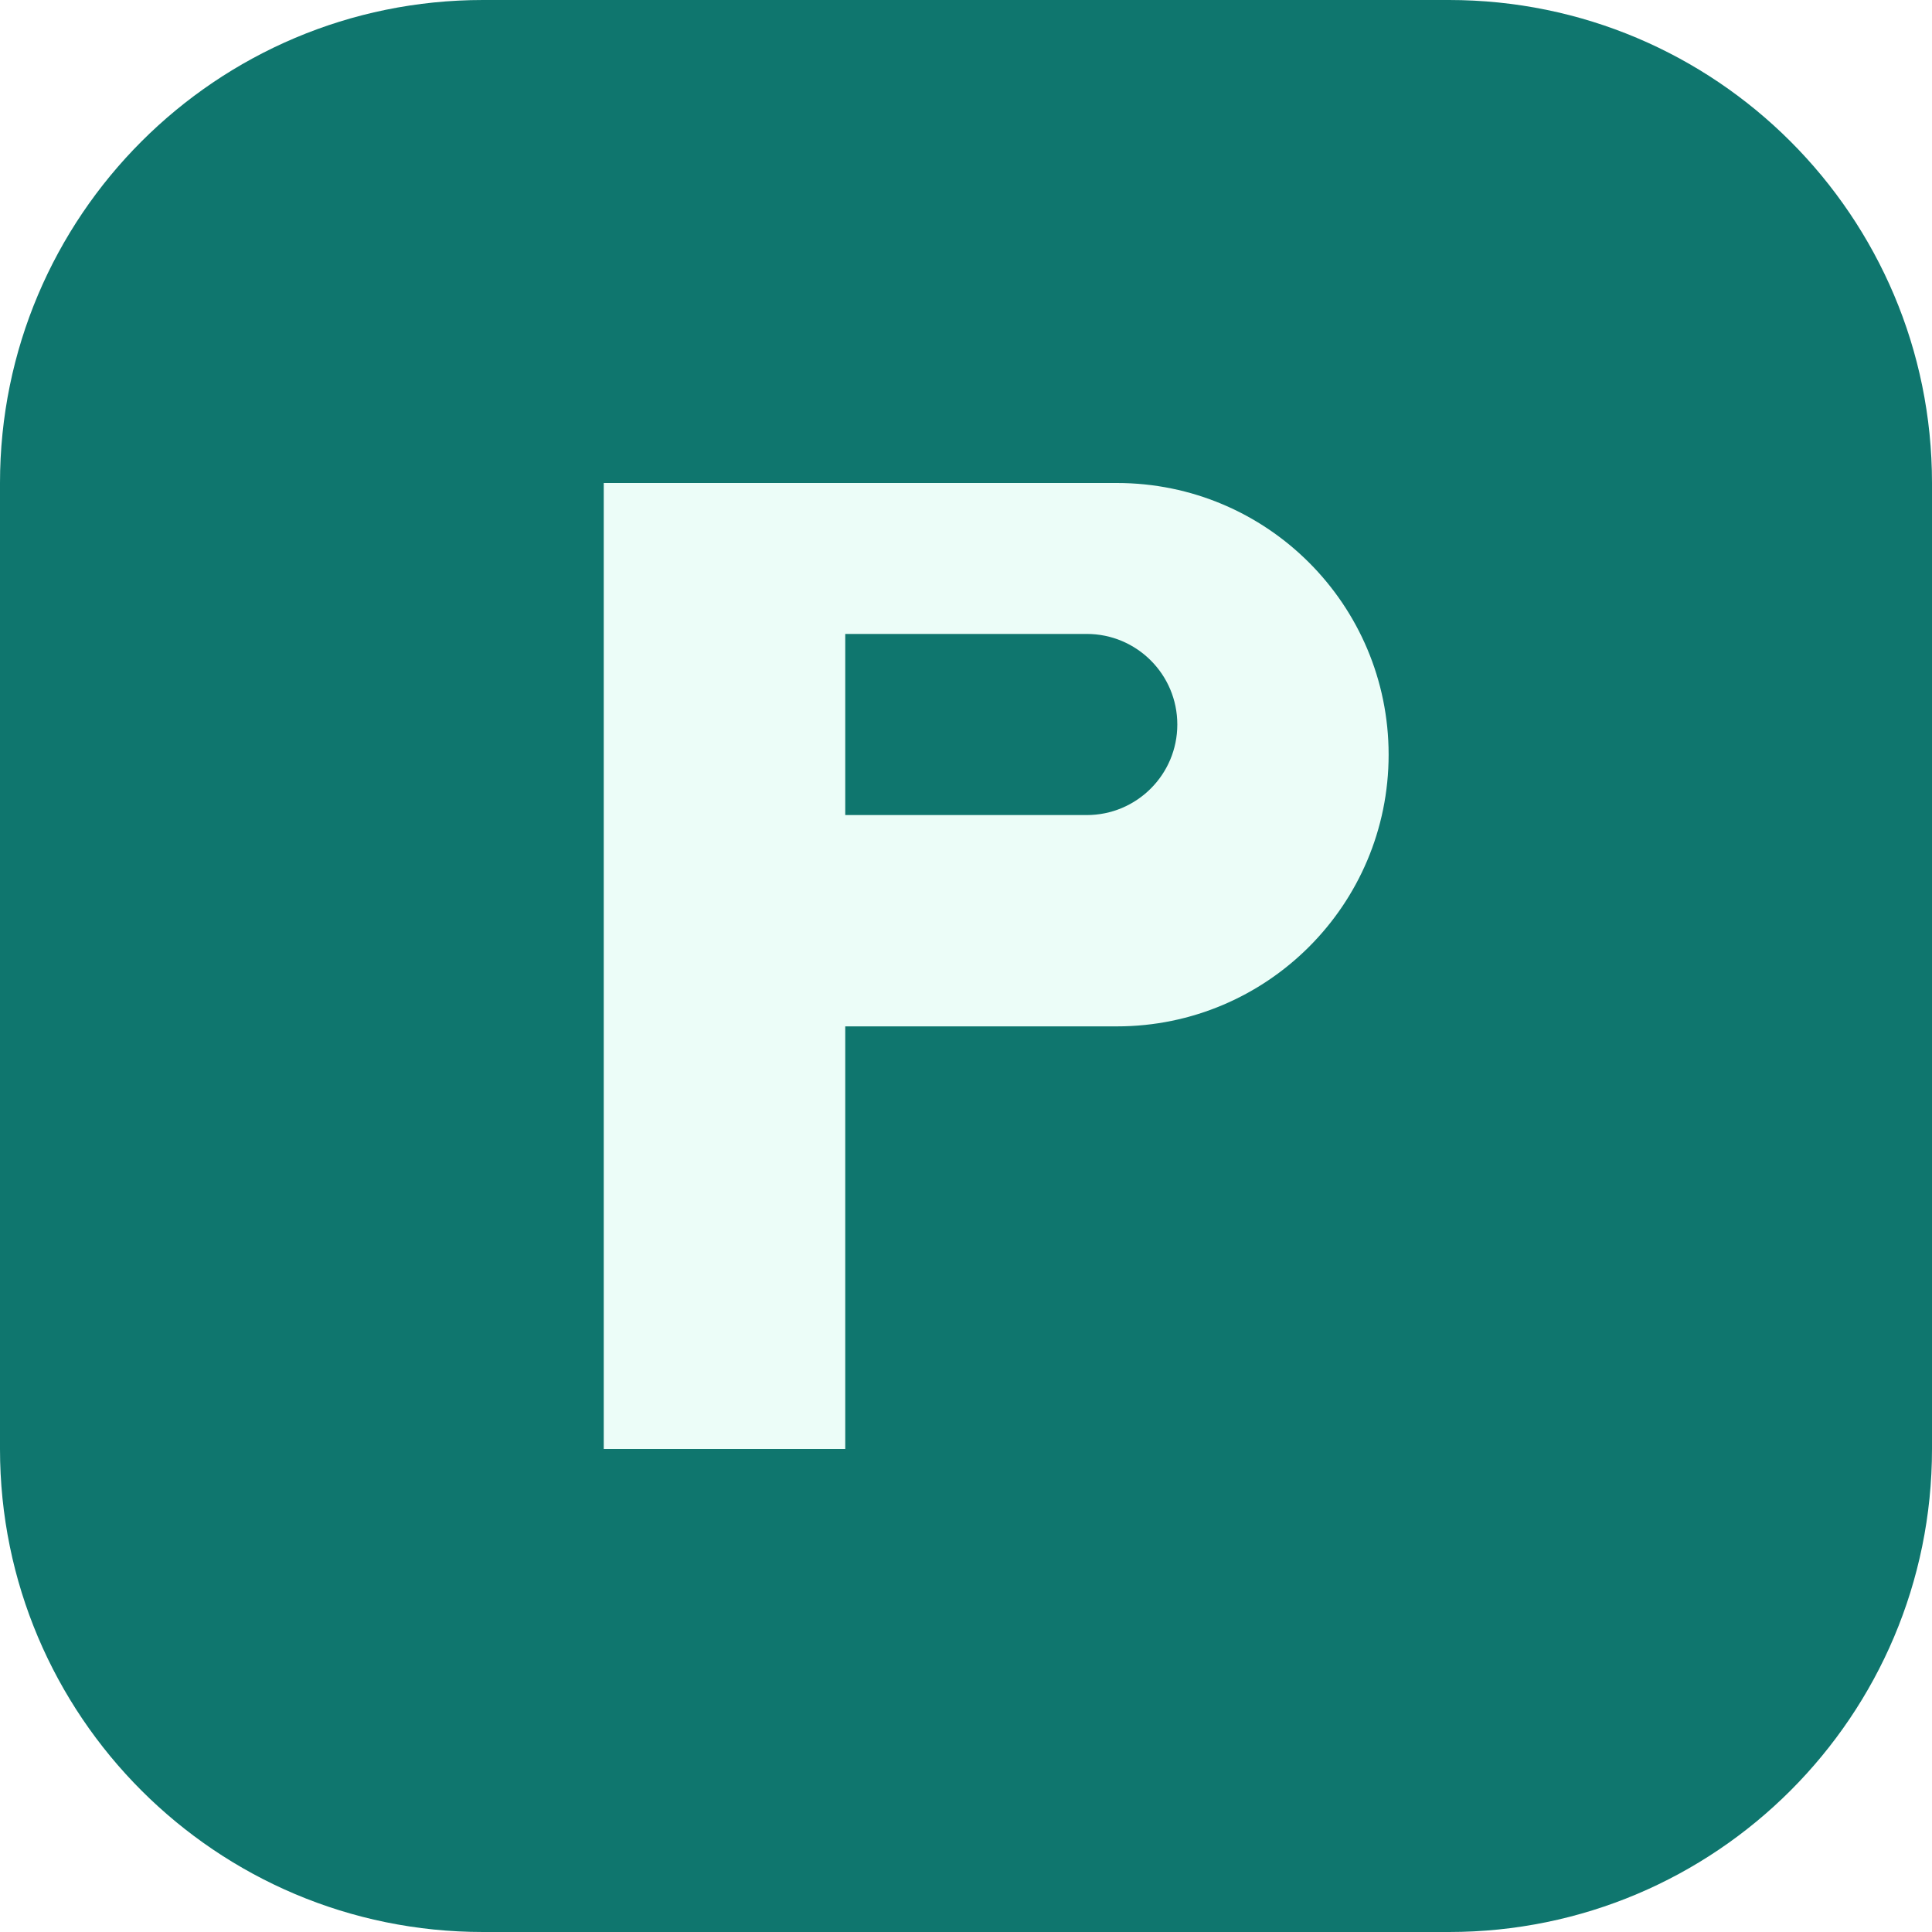
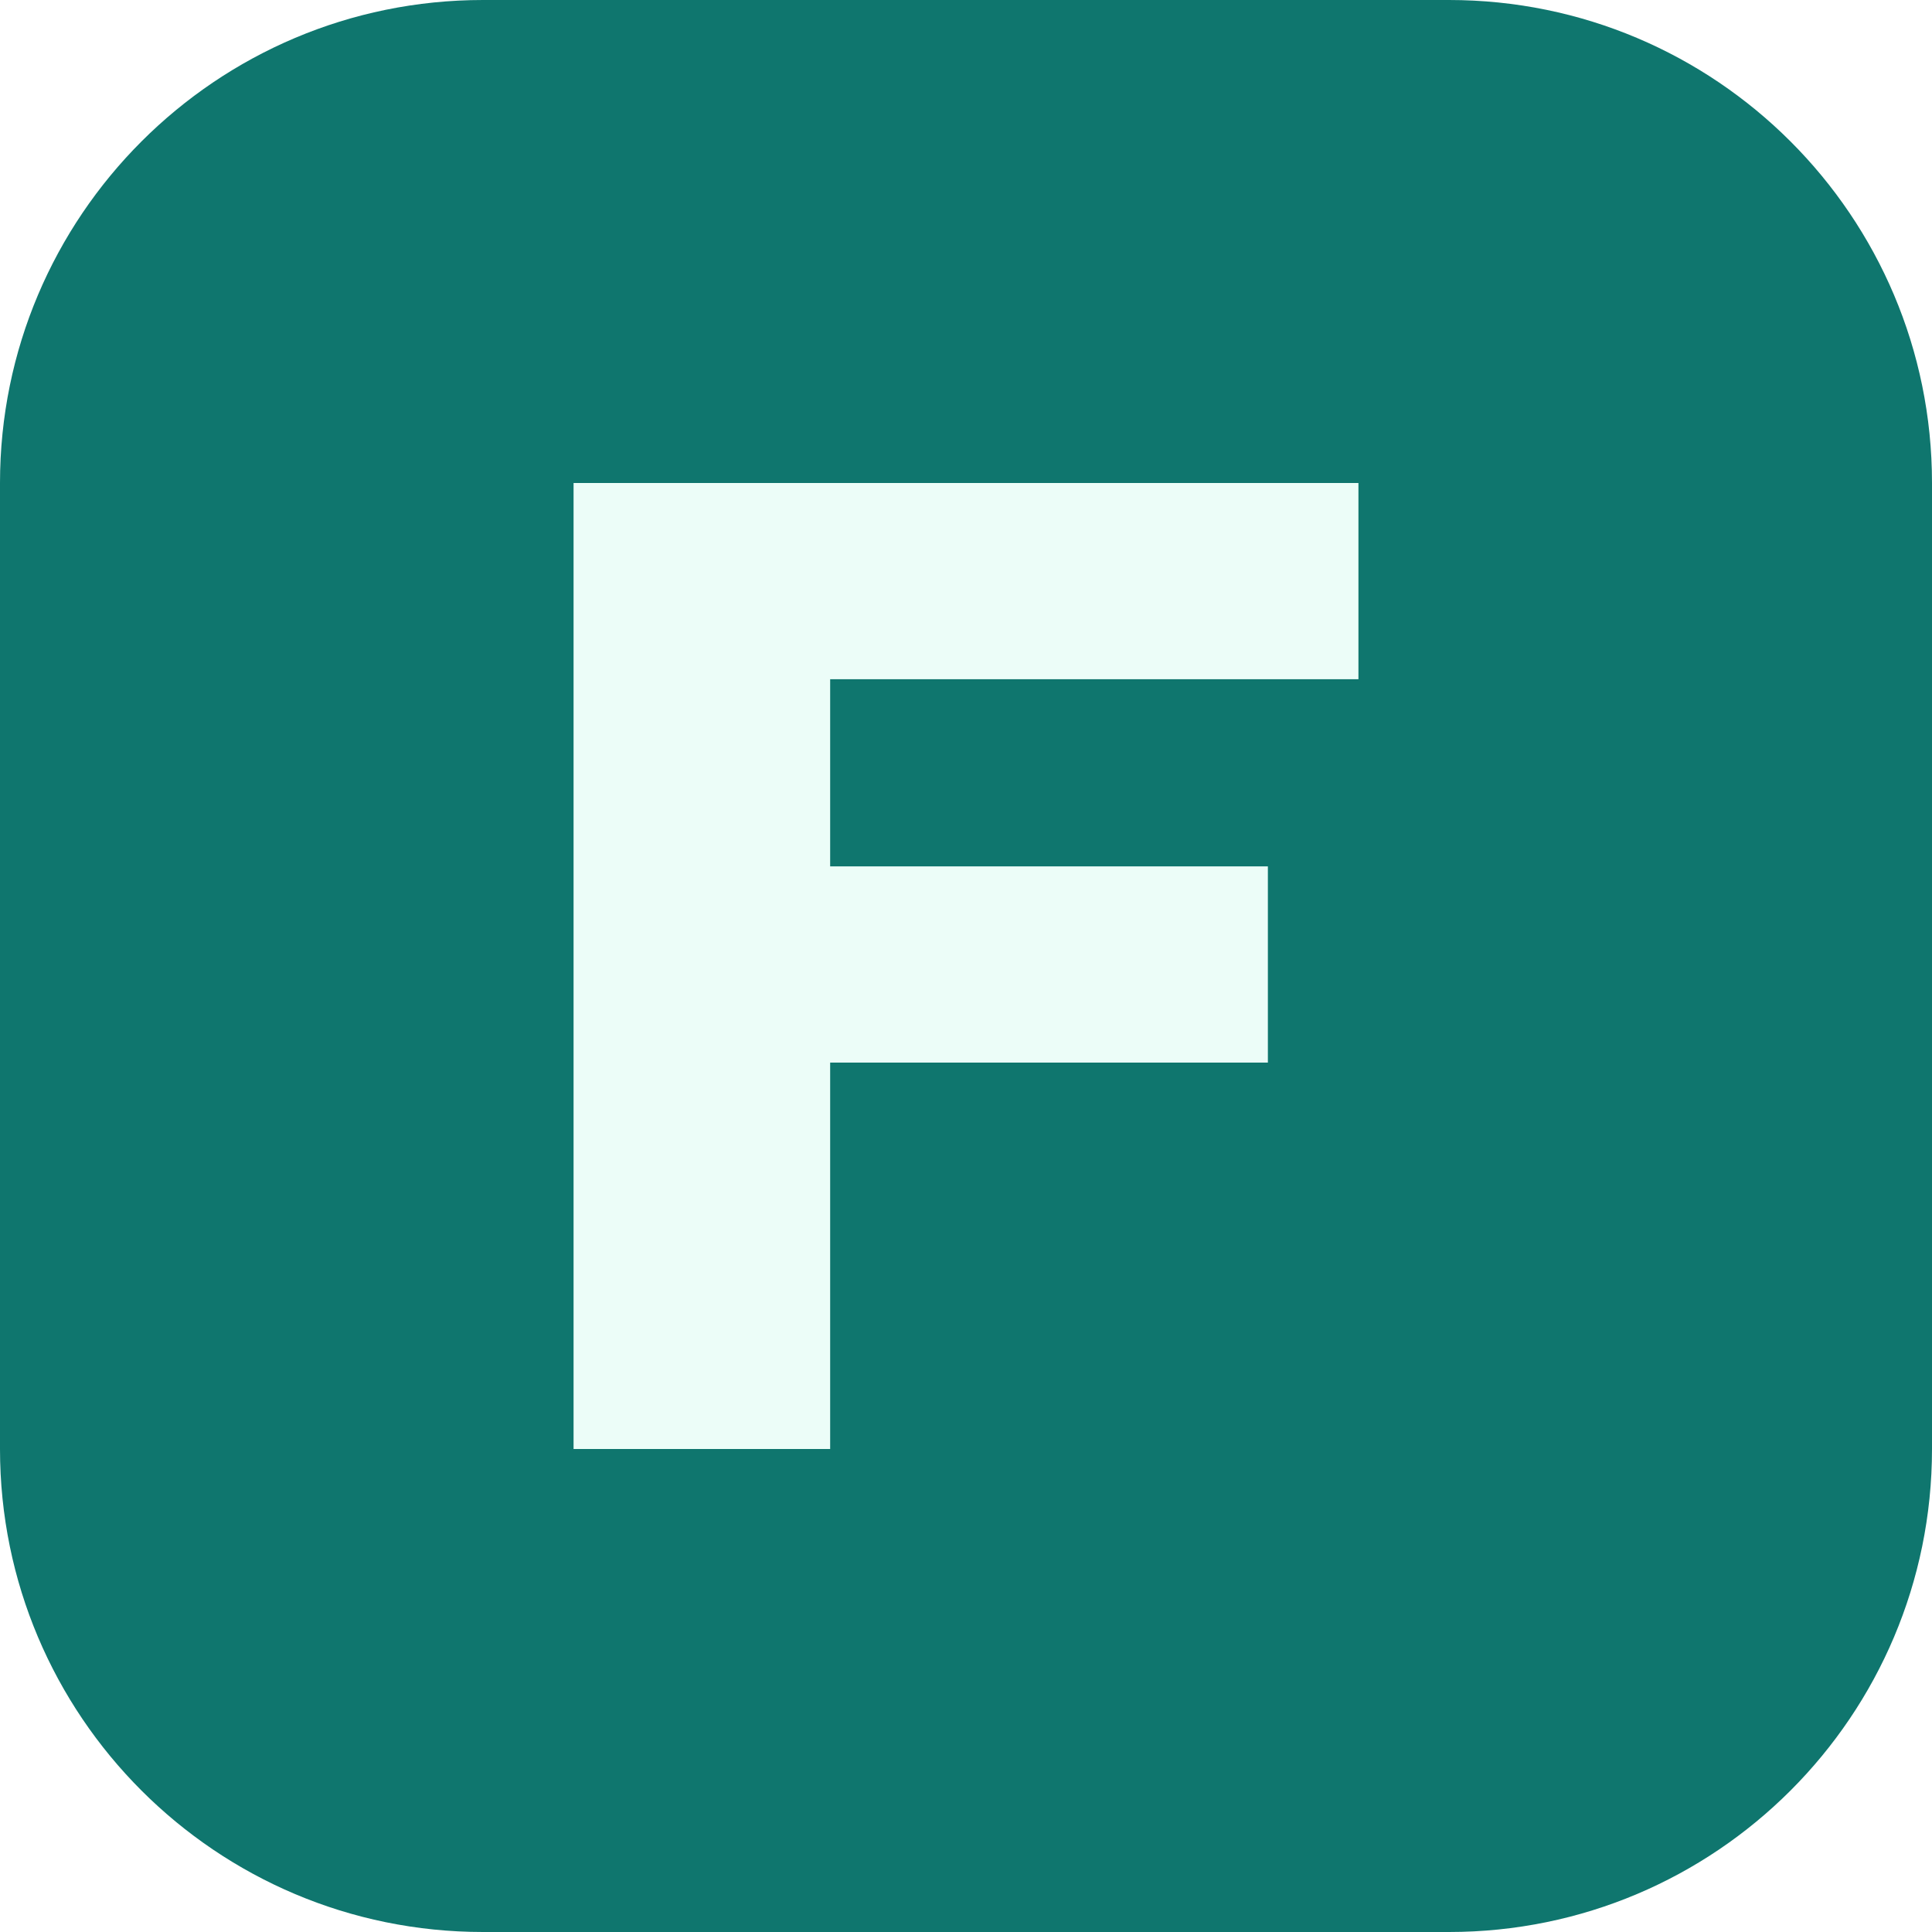
<svg xmlns="http://www.w3.org/2000/svg" viewBox="0 0 32 32" fill="none">
  <rect width="32" height="32" rx="8" fill="#0f766e" />
-   <path d="M10 8h8.5a4.5 4.5 0 0 1 0 9H14v7H10V8zm4 5.5h4a1.5 1.5 0 0 0 0-3H14v3z" fill="#ecfdf8" />
+   <path d="M9.5 8h13v3.25H13.75v3.1H21v3.25h-7.25V24H9.5V8z" fill="#ecfdf8" />
</svg>
